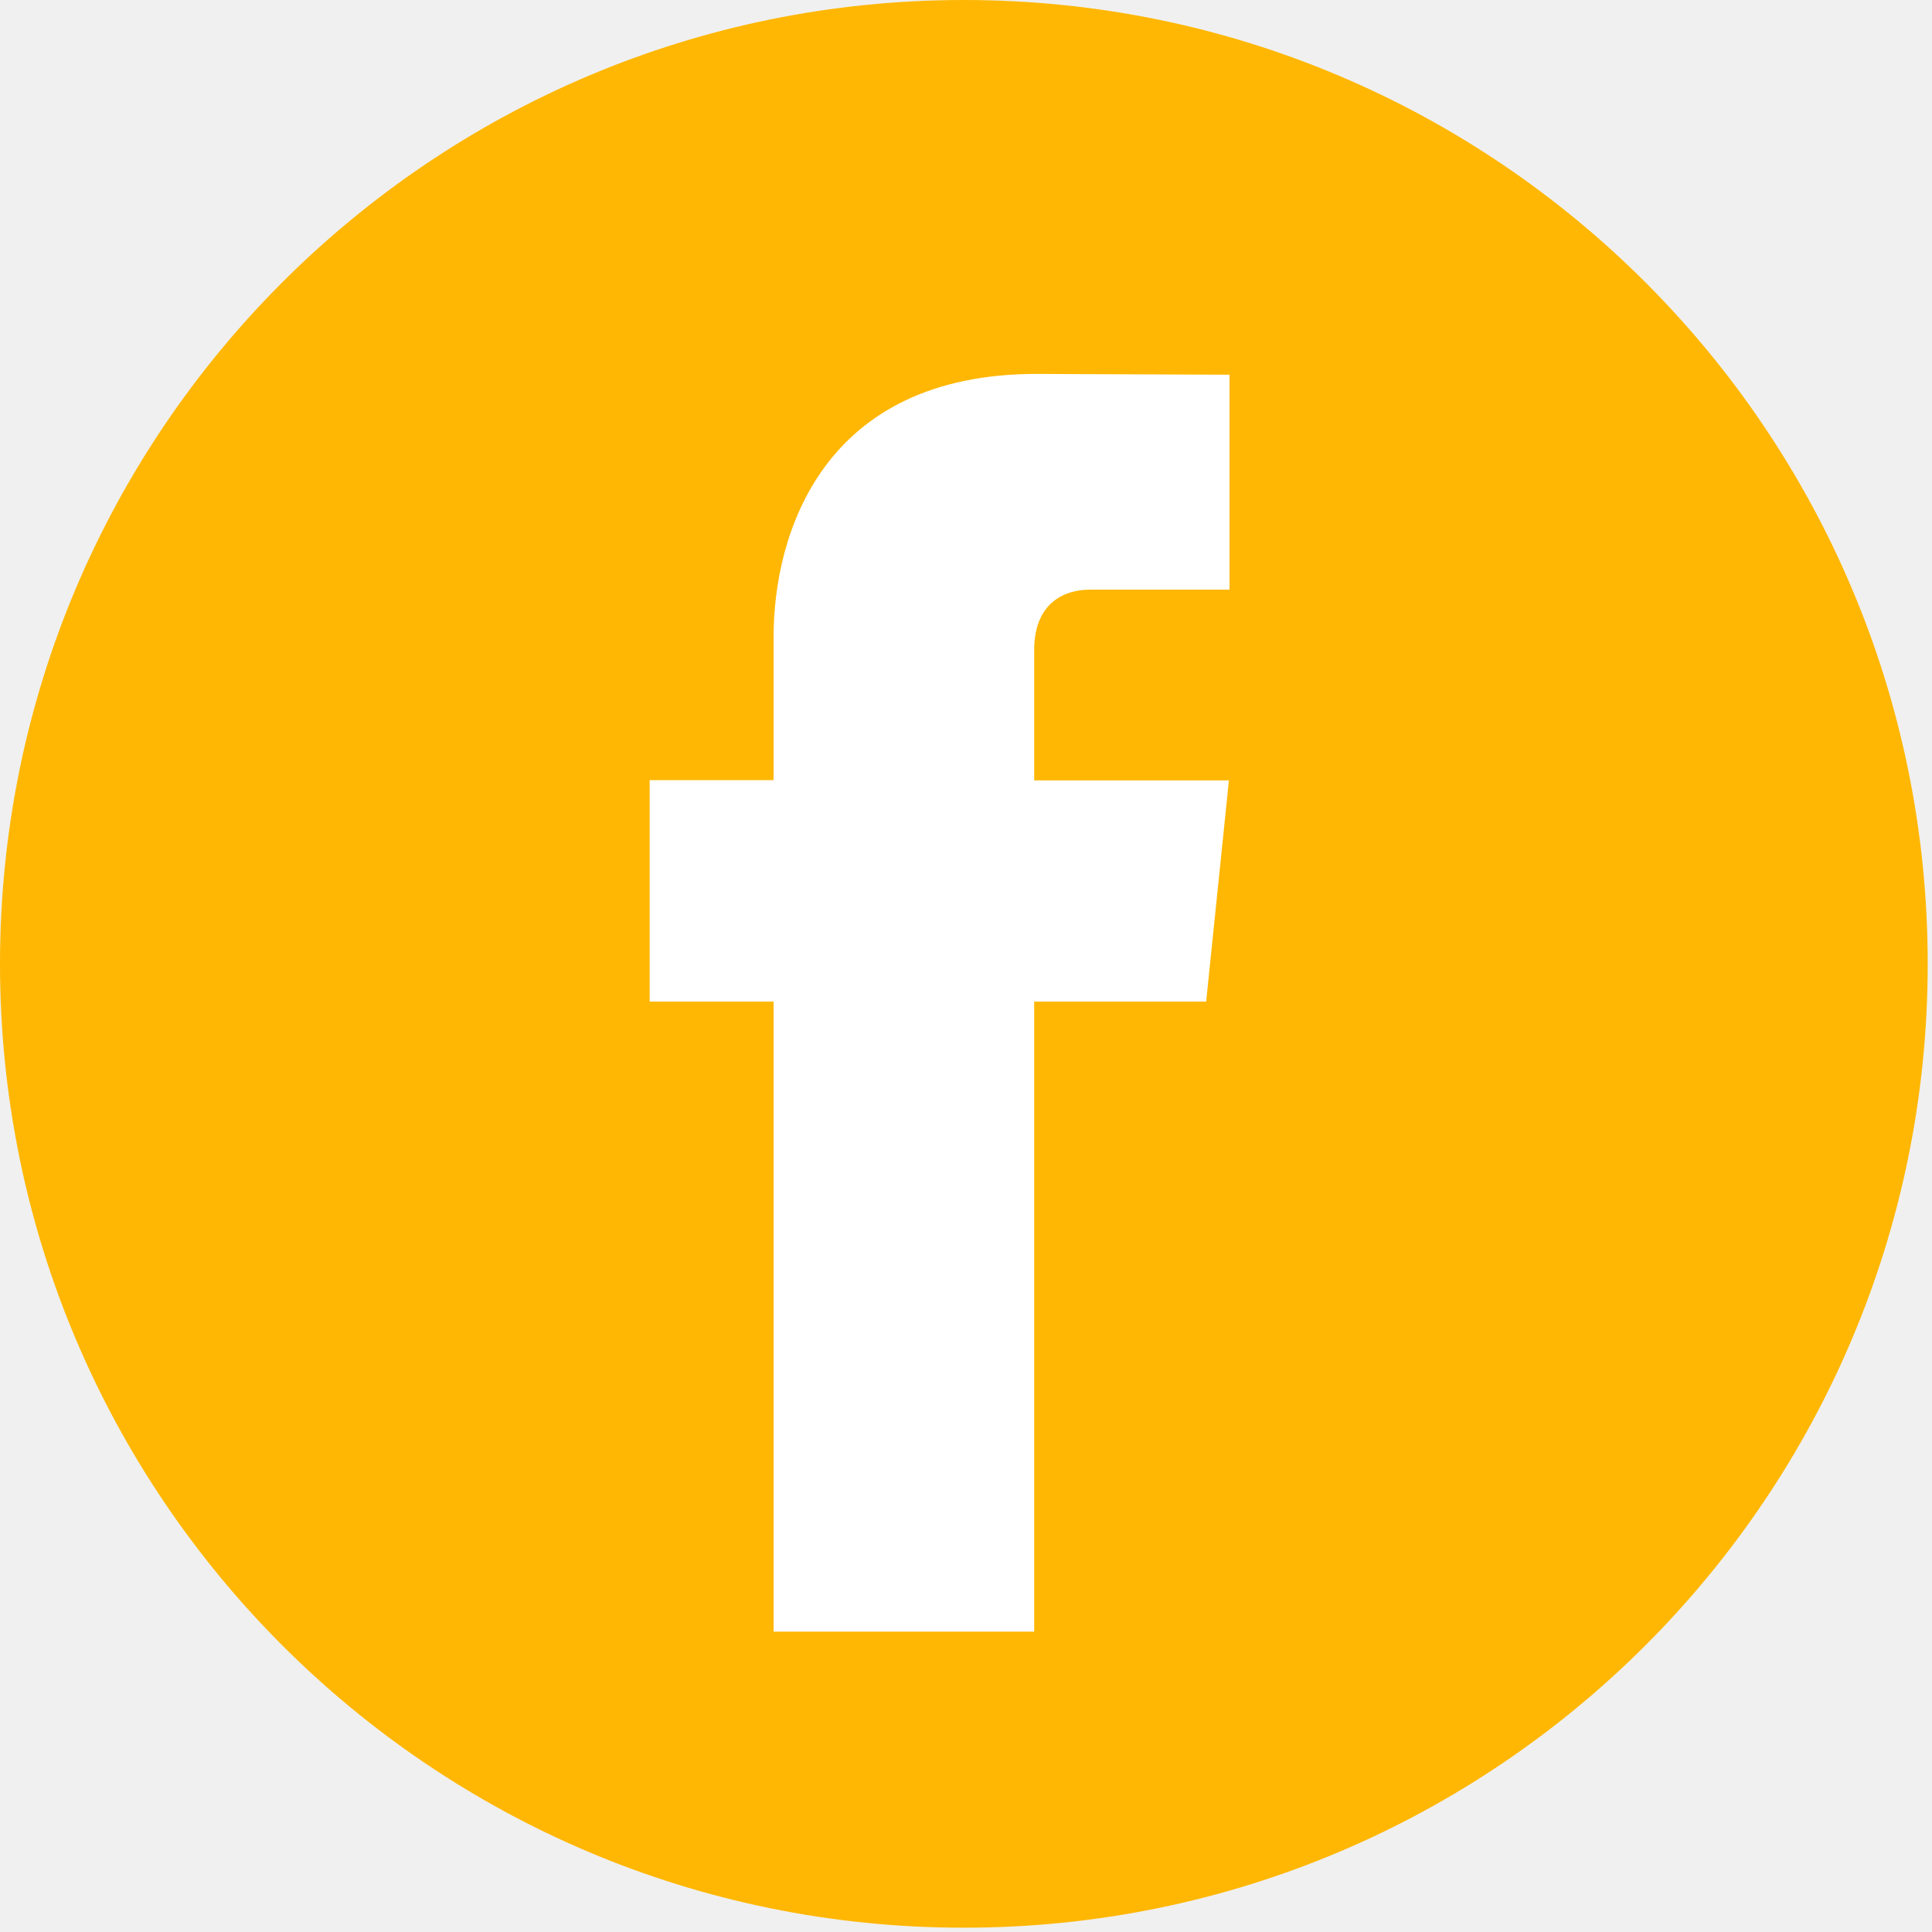
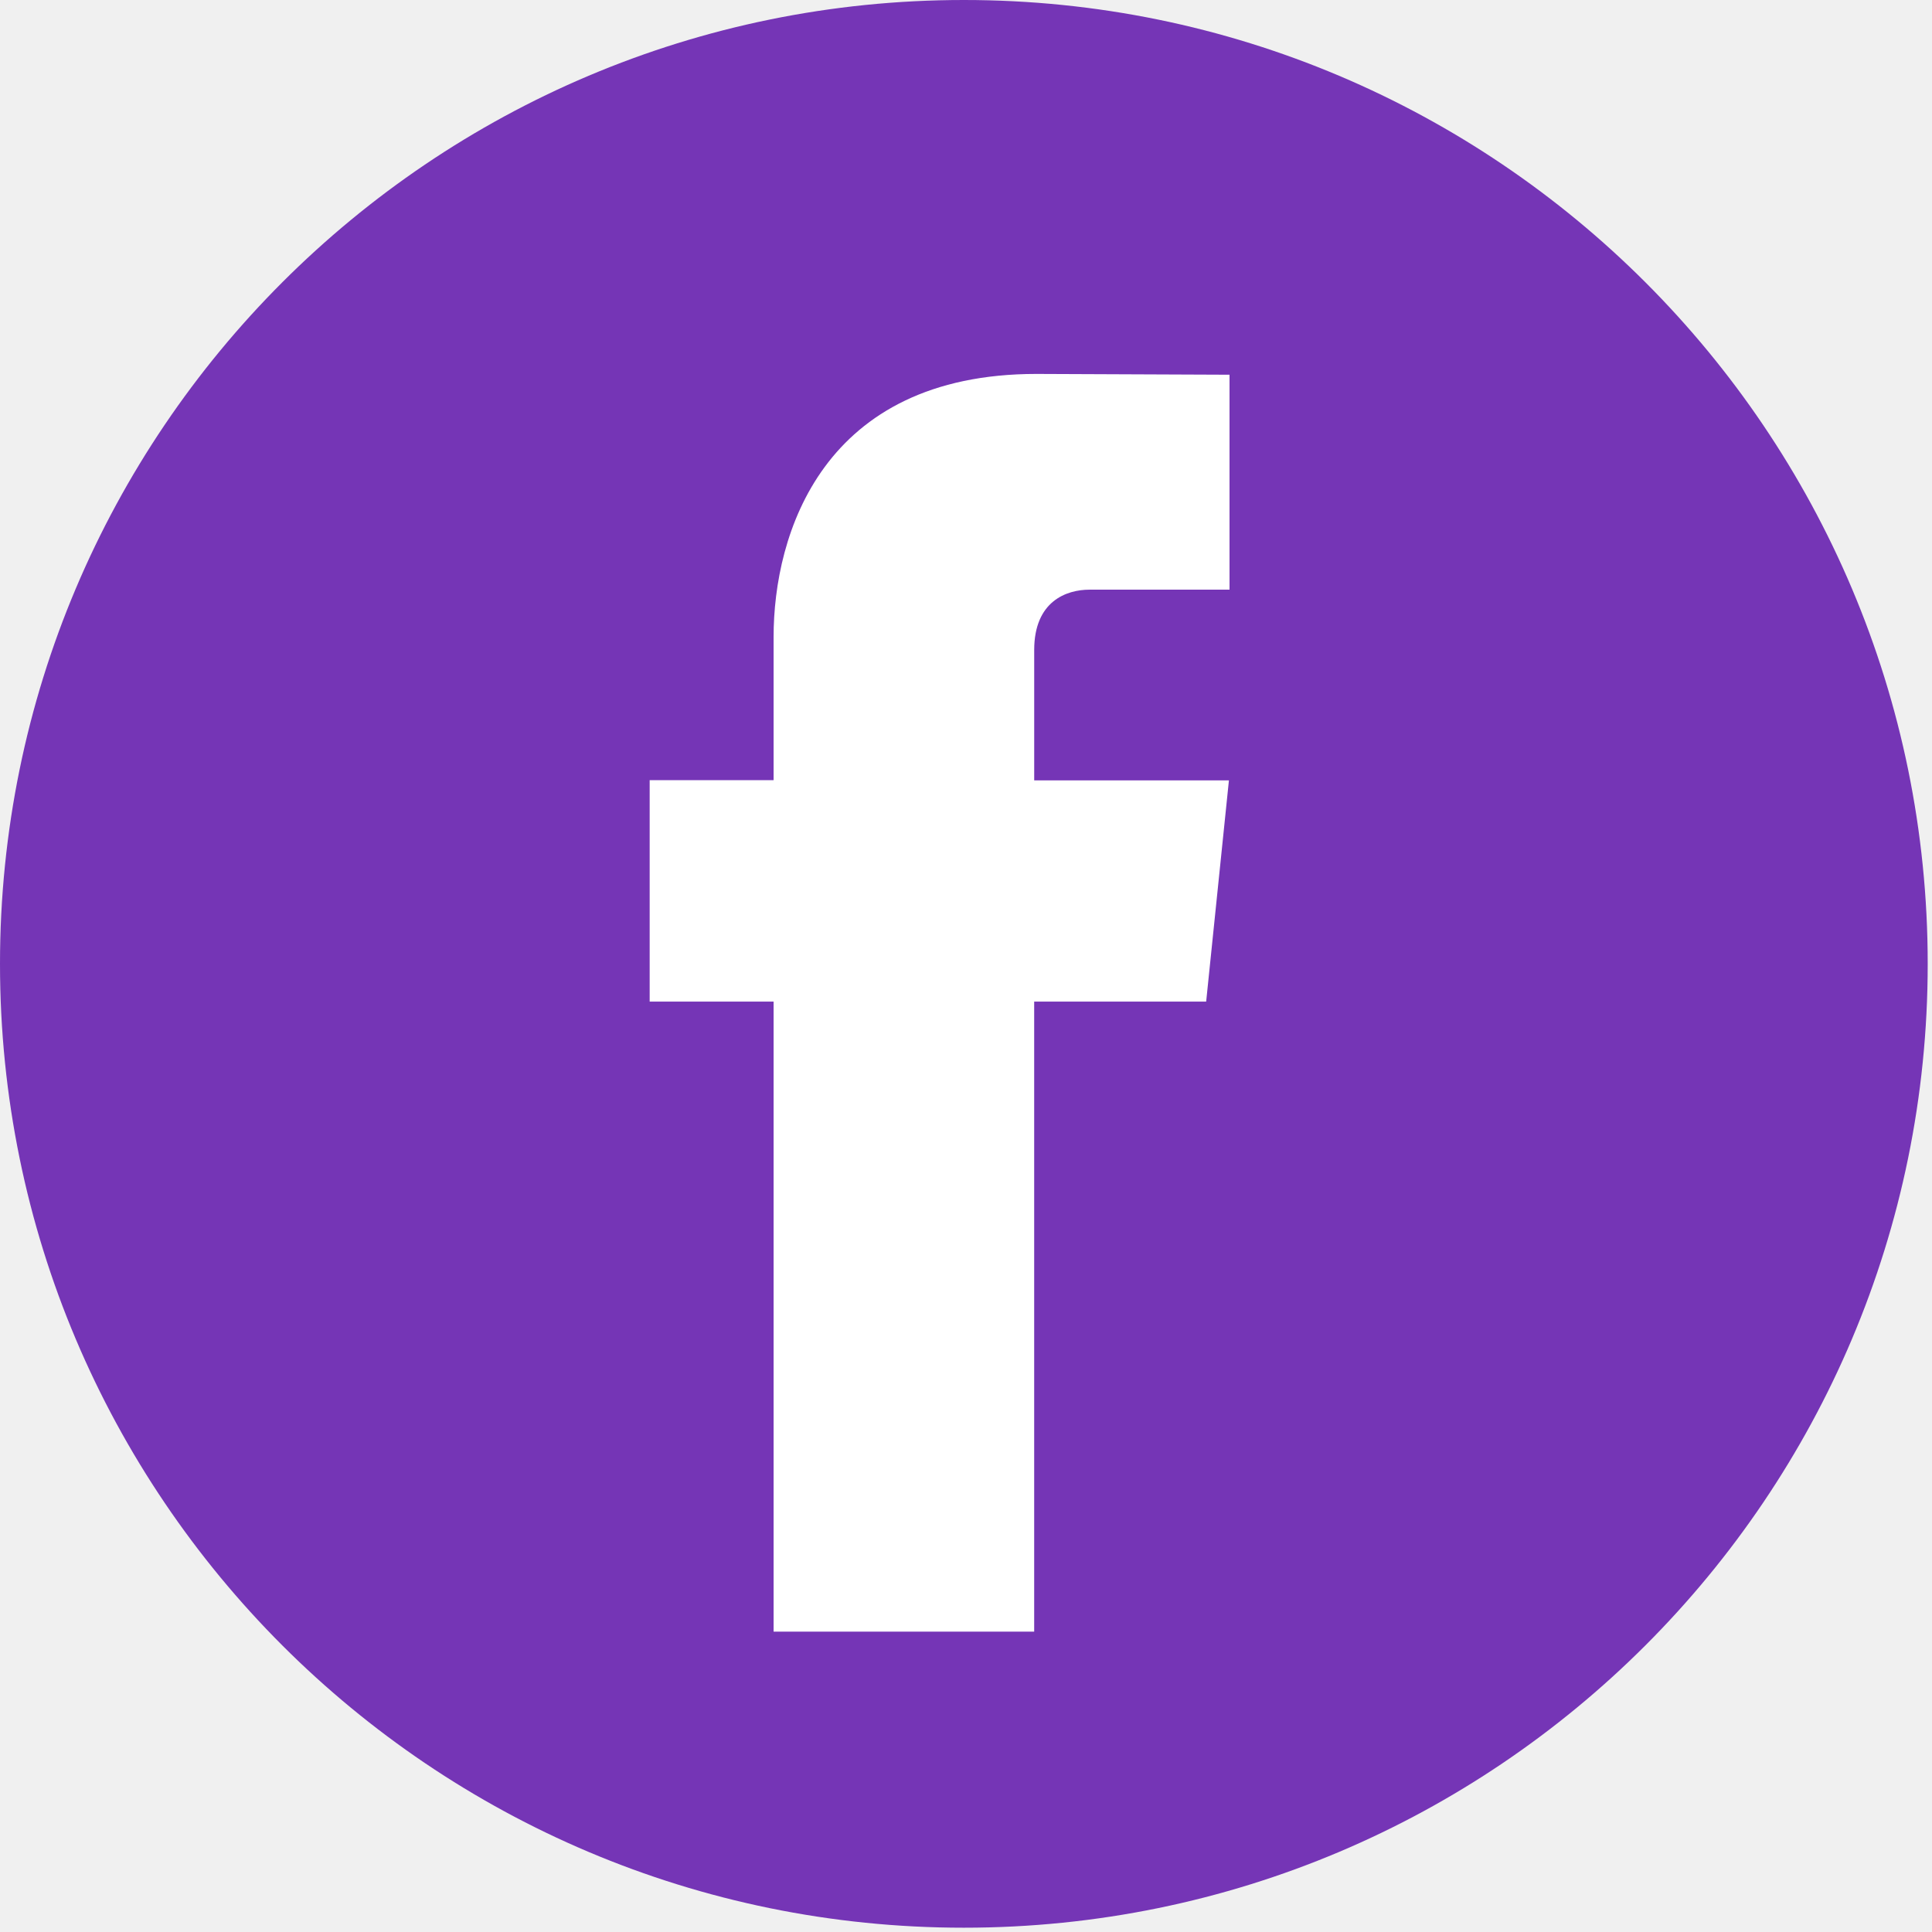
<svg xmlns="http://www.w3.org/2000/svg" width="90" height="90" viewBox="0 0 90 90" fill="none">
  <g clip-path="url(#clip0)">
-     <path d="M44.9 89.8C69.698 89.8 89.8 69.698 89.8 44.9C89.8 20.102 69.698 0 44.9 0C20.102 0 0 20.102 0 44.9C0 69.698 20.102 89.8 44.9 89.8Z" fill="#FFB703" />
+     <path d="M44.9 89.8C69.698 89.8 89.8 69.698 89.8 44.9C89.8 20.102 69.698 0 44.9 0C20.102 0 0 20.102 0 44.9C0 69.698 20.102 89.8 44.9 89.8Z" fill="#7535B6" />
    <path d="M56.188 46.658H48.176V76.009H36.037V46.658H30.264V36.342H36.037V29.667C36.037 24.894 38.305 17.419 48.284 17.419L57.276 17.456V27.469H50.752C49.682 27.469 48.177 28.004 48.177 30.281V36.352H57.248L56.188 46.658Z" fill="white" />
  </g>
  <defs>
    <clipPath id="clip0">
      <rect width="89.8" height="89.8" fill="white" />
    </clipPath>
  </defs>
</svg>
